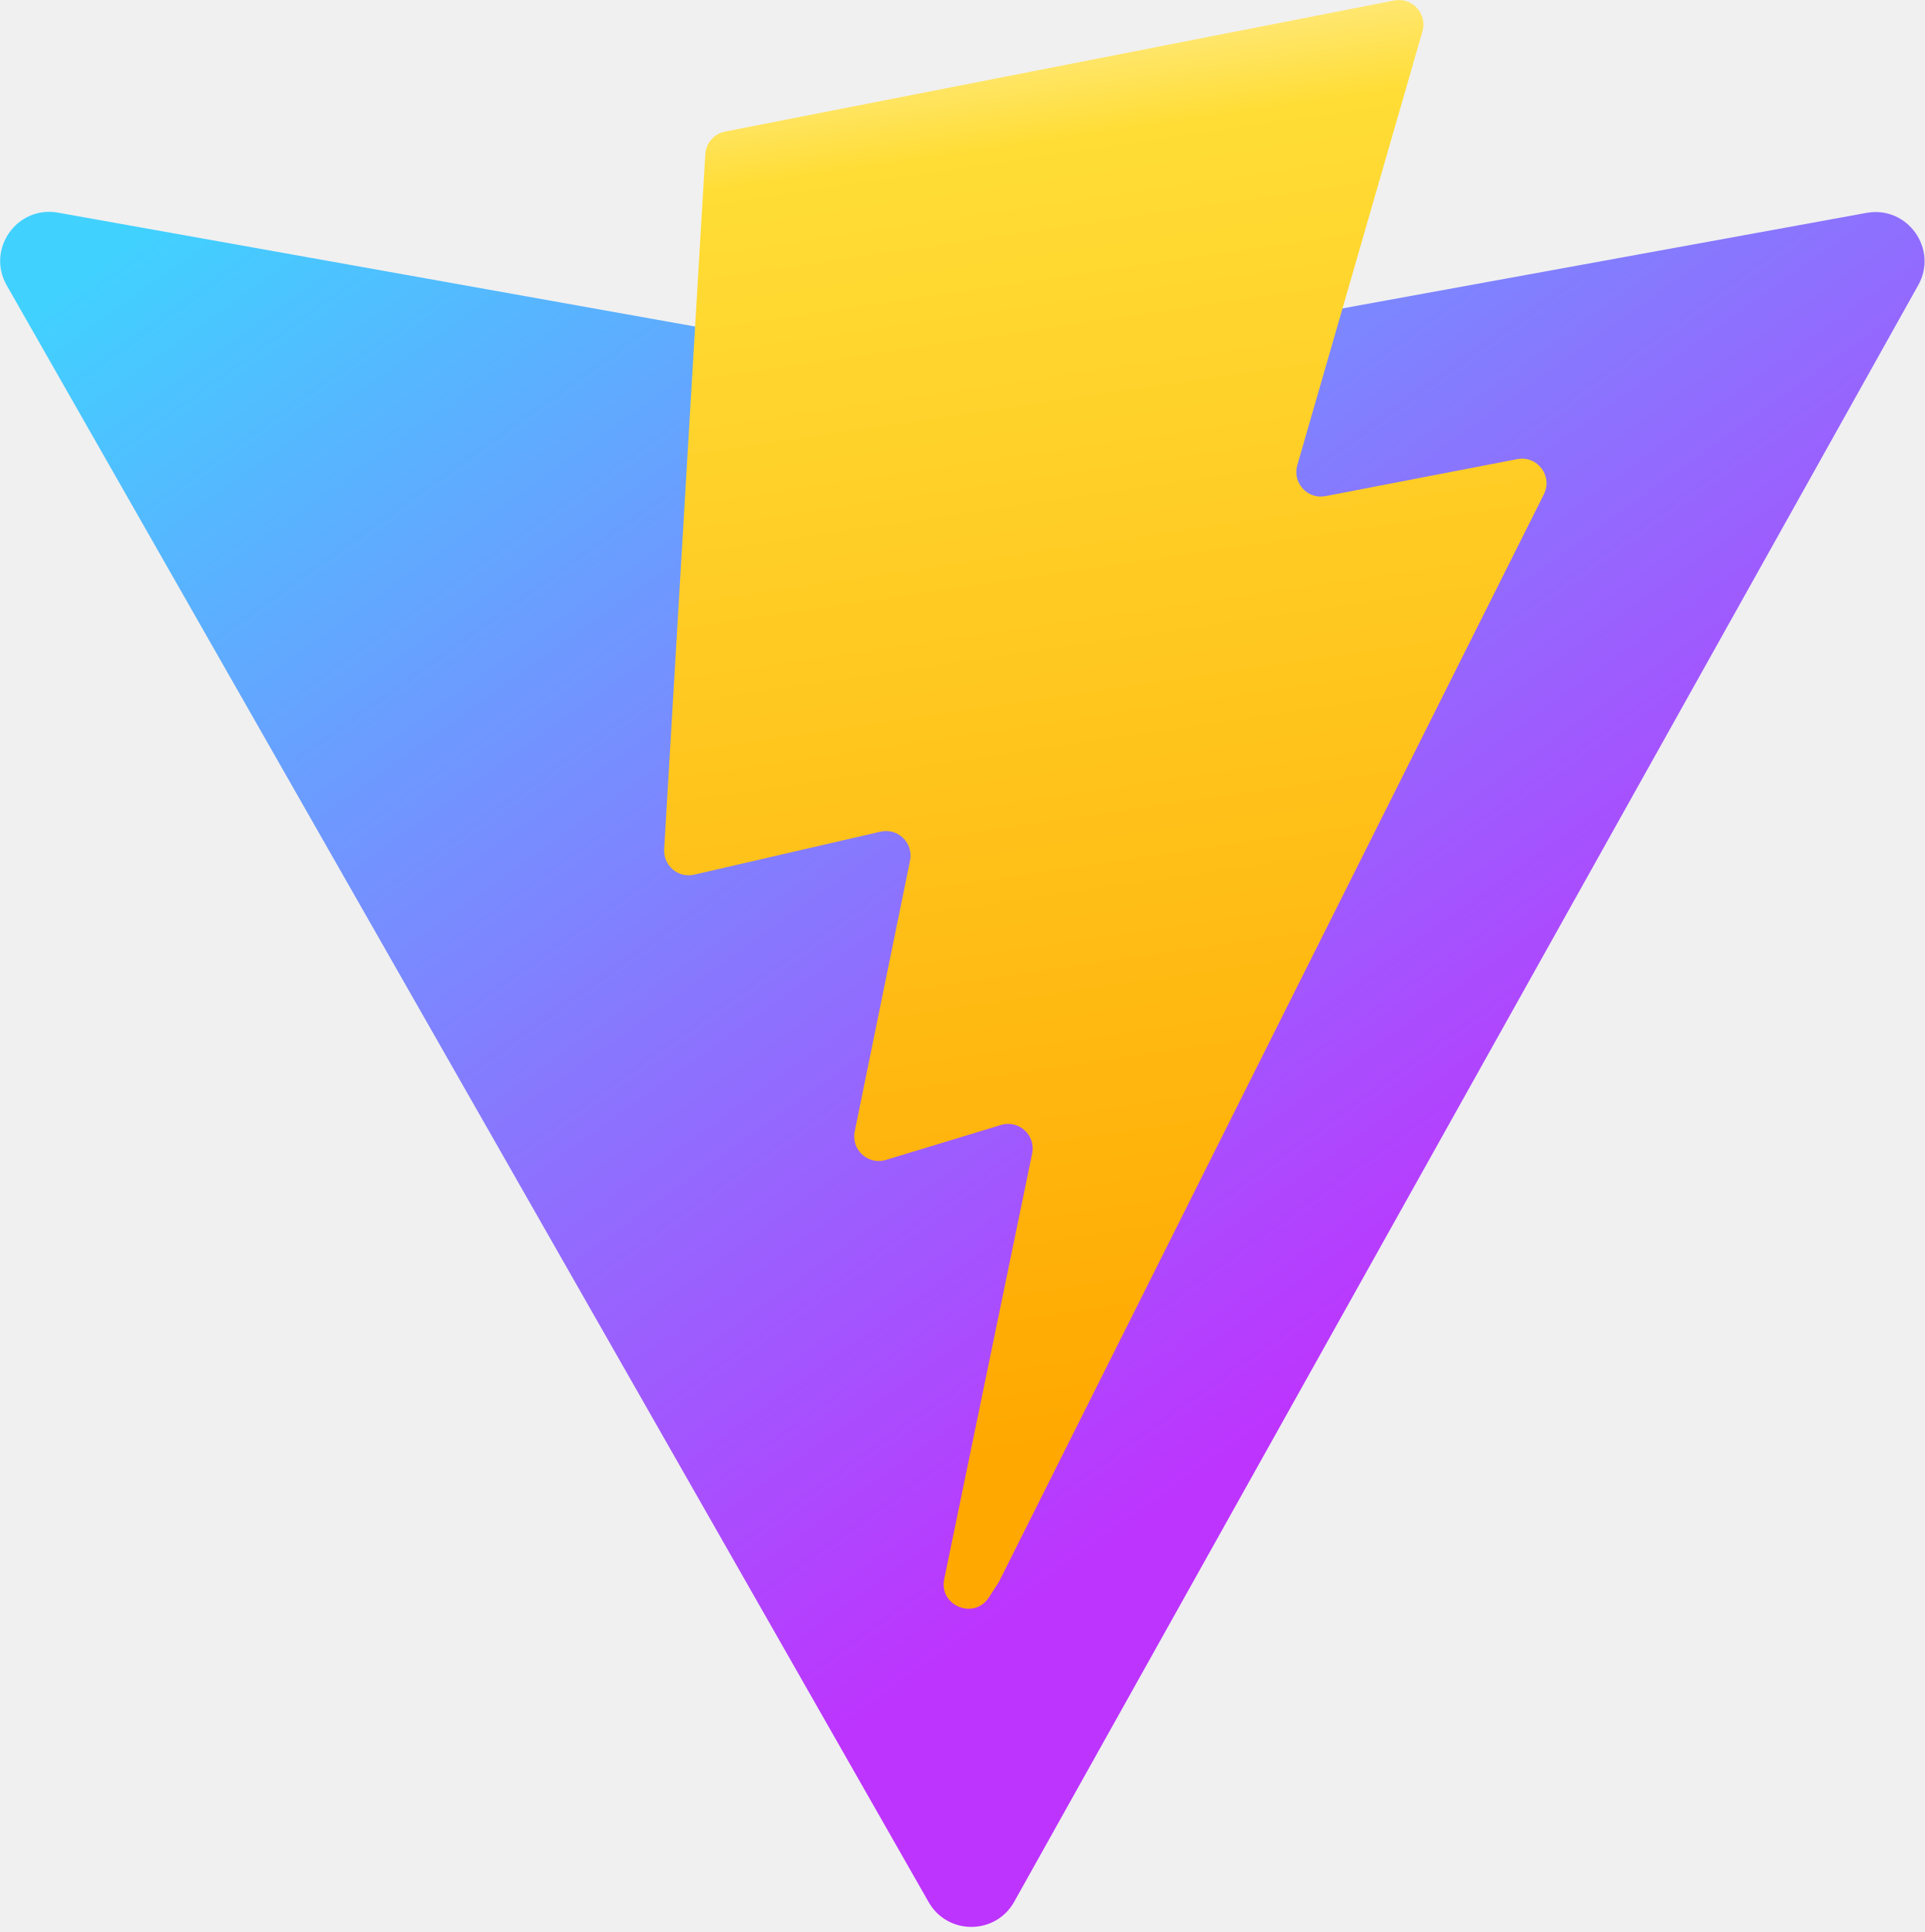
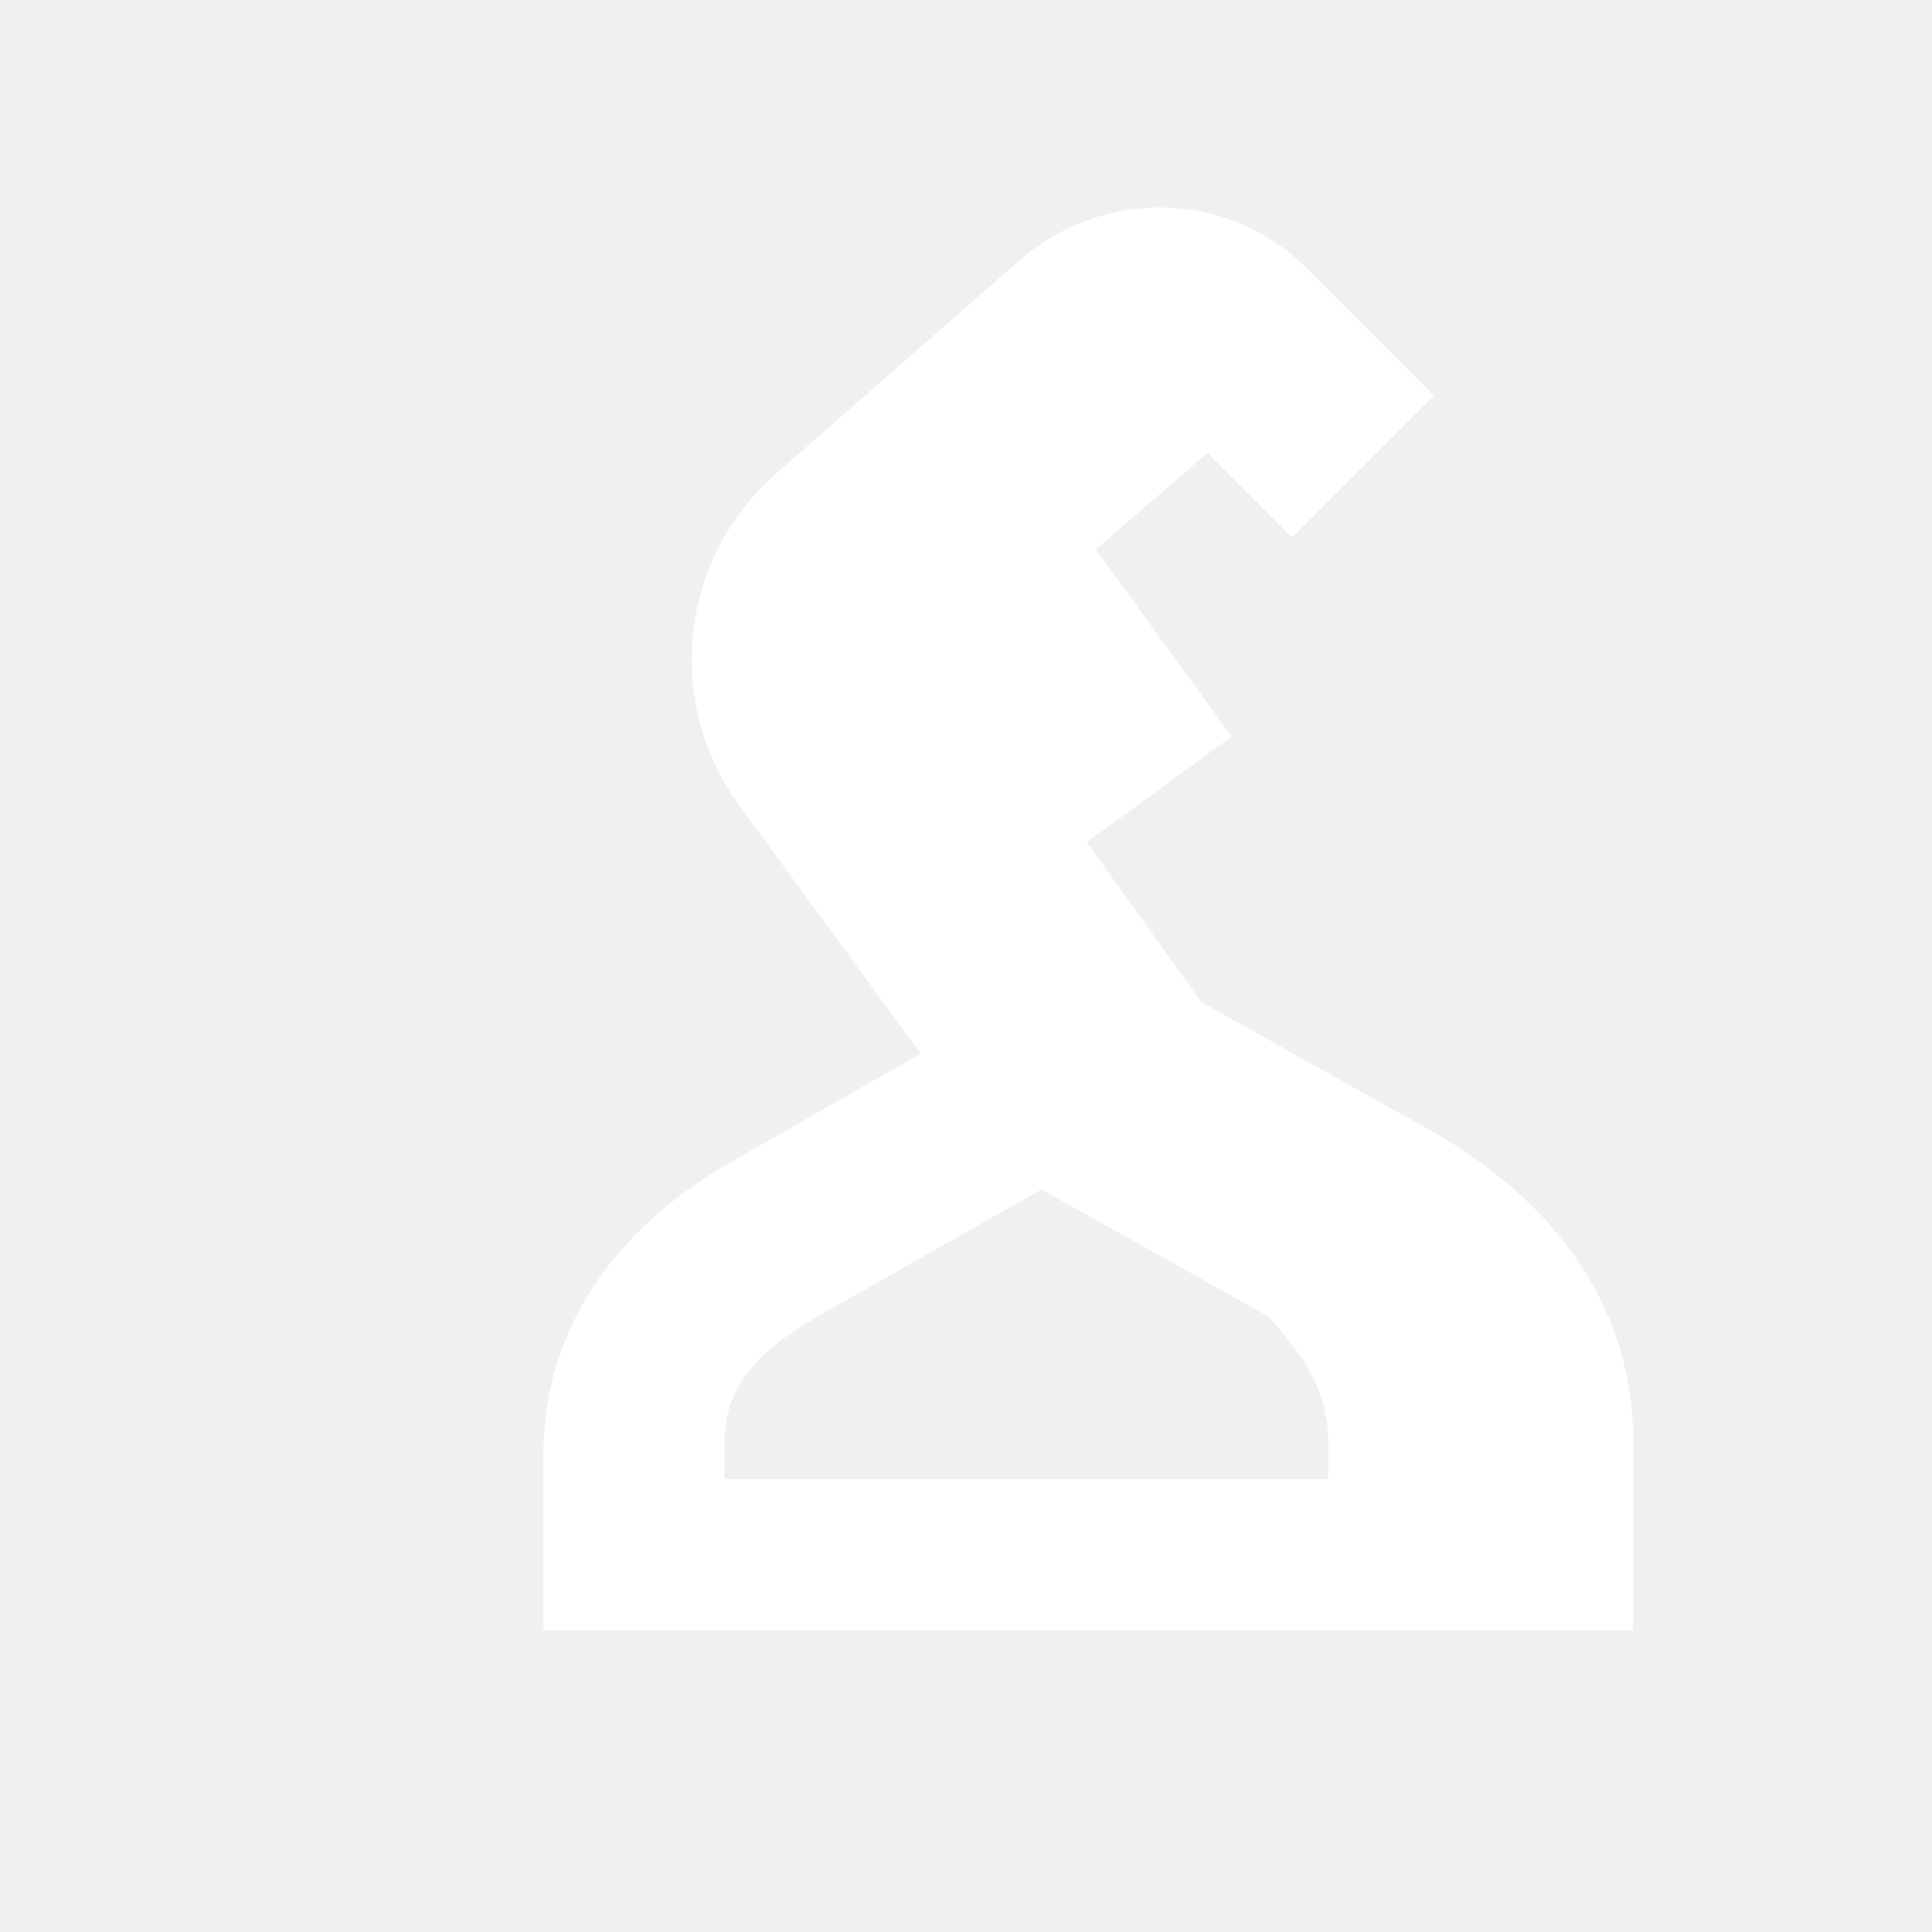
- <svg xmlns="http://www.w3.org/2000/svg" aria-hidden="true" role="img" class="iconify iconify--logos" width="31.88" height="32" preserveAspectRatio="xMidYMid meet" viewBox="0 0 256 257">
-   <defs>
-     <linearGradient id="IconifyId1813088fe1fbc01fb466" x1="-.828%" x2="57.636%" y1="7.652%" y2="78.411%">
-       <stop offset="0%" stop-color="#41D1FF" />
-       <stop offset="100%" stop-color="#BD34FE" />
-     </linearGradient>
-     <linearGradient id="IconifyId1813088fe1fbc01fb467" x1="43.376%" x2="50.316%" y1="2.242%" y2="89.03%">
-       <stop offset="0%" stop-color="#FFEA83" />
-       <stop offset="8.333%" stop-color="#FFDD35" />
-       <stop offset="100%" stop-color="#FFA800" />
-     </linearGradient>
-   </defs>
-   <path fill="url(#IconifyId1813088fe1fbc01fb466)" d="M255.153 37.938L134.897 252.976c-2.483 4.44-8.862 4.466-11.382.048L.875 37.958c-2.746-4.814 1.371-10.646 6.827-9.67l120.385 21.517a6.537 6.537 0 0 0 2.322-.004l117.867-21.483c5.438-.991 9.574 4.796 6.877 9.62Z" />
-   <path fill="url(#IconifyId1813088fe1fbc01fb467)" d="M185.432.063L96.44 17.501a3.268 3.268 0 0 0-2.634 3.014l-5.474 92.456a3.268 3.268 0 0 0 3.997 3.378l24.777-5.718c2.318-.535 4.413 1.507 3.936 3.838l-7.361 36.047c-.495 2.426 1.782 4.5 4.151 3.78l15.304-4.649c2.372-.72 4.652 1.36 4.15 3.788l-11.698 56.621c-.732 3.542 3.979 5.473 5.943 2.437l1.313-2.028l72.516-144.72c1.215-2.423-.88-5.186-3.54-4.672l-25.505 4.922c-2.396.462-4.435-1.77-3.759-4.114l16.646-57.705c.677-2.35-1.37-4.583-3.769-4.113Z" />
+ <svg xmlns="http://www.w3.org/2000/svg" viewBox="0 0 64 64" role="img" aria-label="White chess knight">
+   <path fill="#ffffff" d="M44 54H18v-5.8c0-4 2.2-7.4 6.2-9.7l6.3-3.6l-6-8.2c-2.5-3.4-2-8.2 1.2-11l8.1-7.1c2.8-2.4 6.9-2.3 9.5.3l4.2 4.2l-4.7 4.7l-2.8-2.8l-3.7 3.2l4.5 6.2l-4.8 3.5l3.8 5.3l7.5 4.2c4.3 2.4 6.8 6 6.8 10.3V54h-6zm-2-10.4l-7.5-4.2l-7.4 4.2c-2.1 1.2-3.1 2.4-3.1 4.2V49h20v-1.2c0-1.8-.9-3-2-4.2z" />
</svg>
